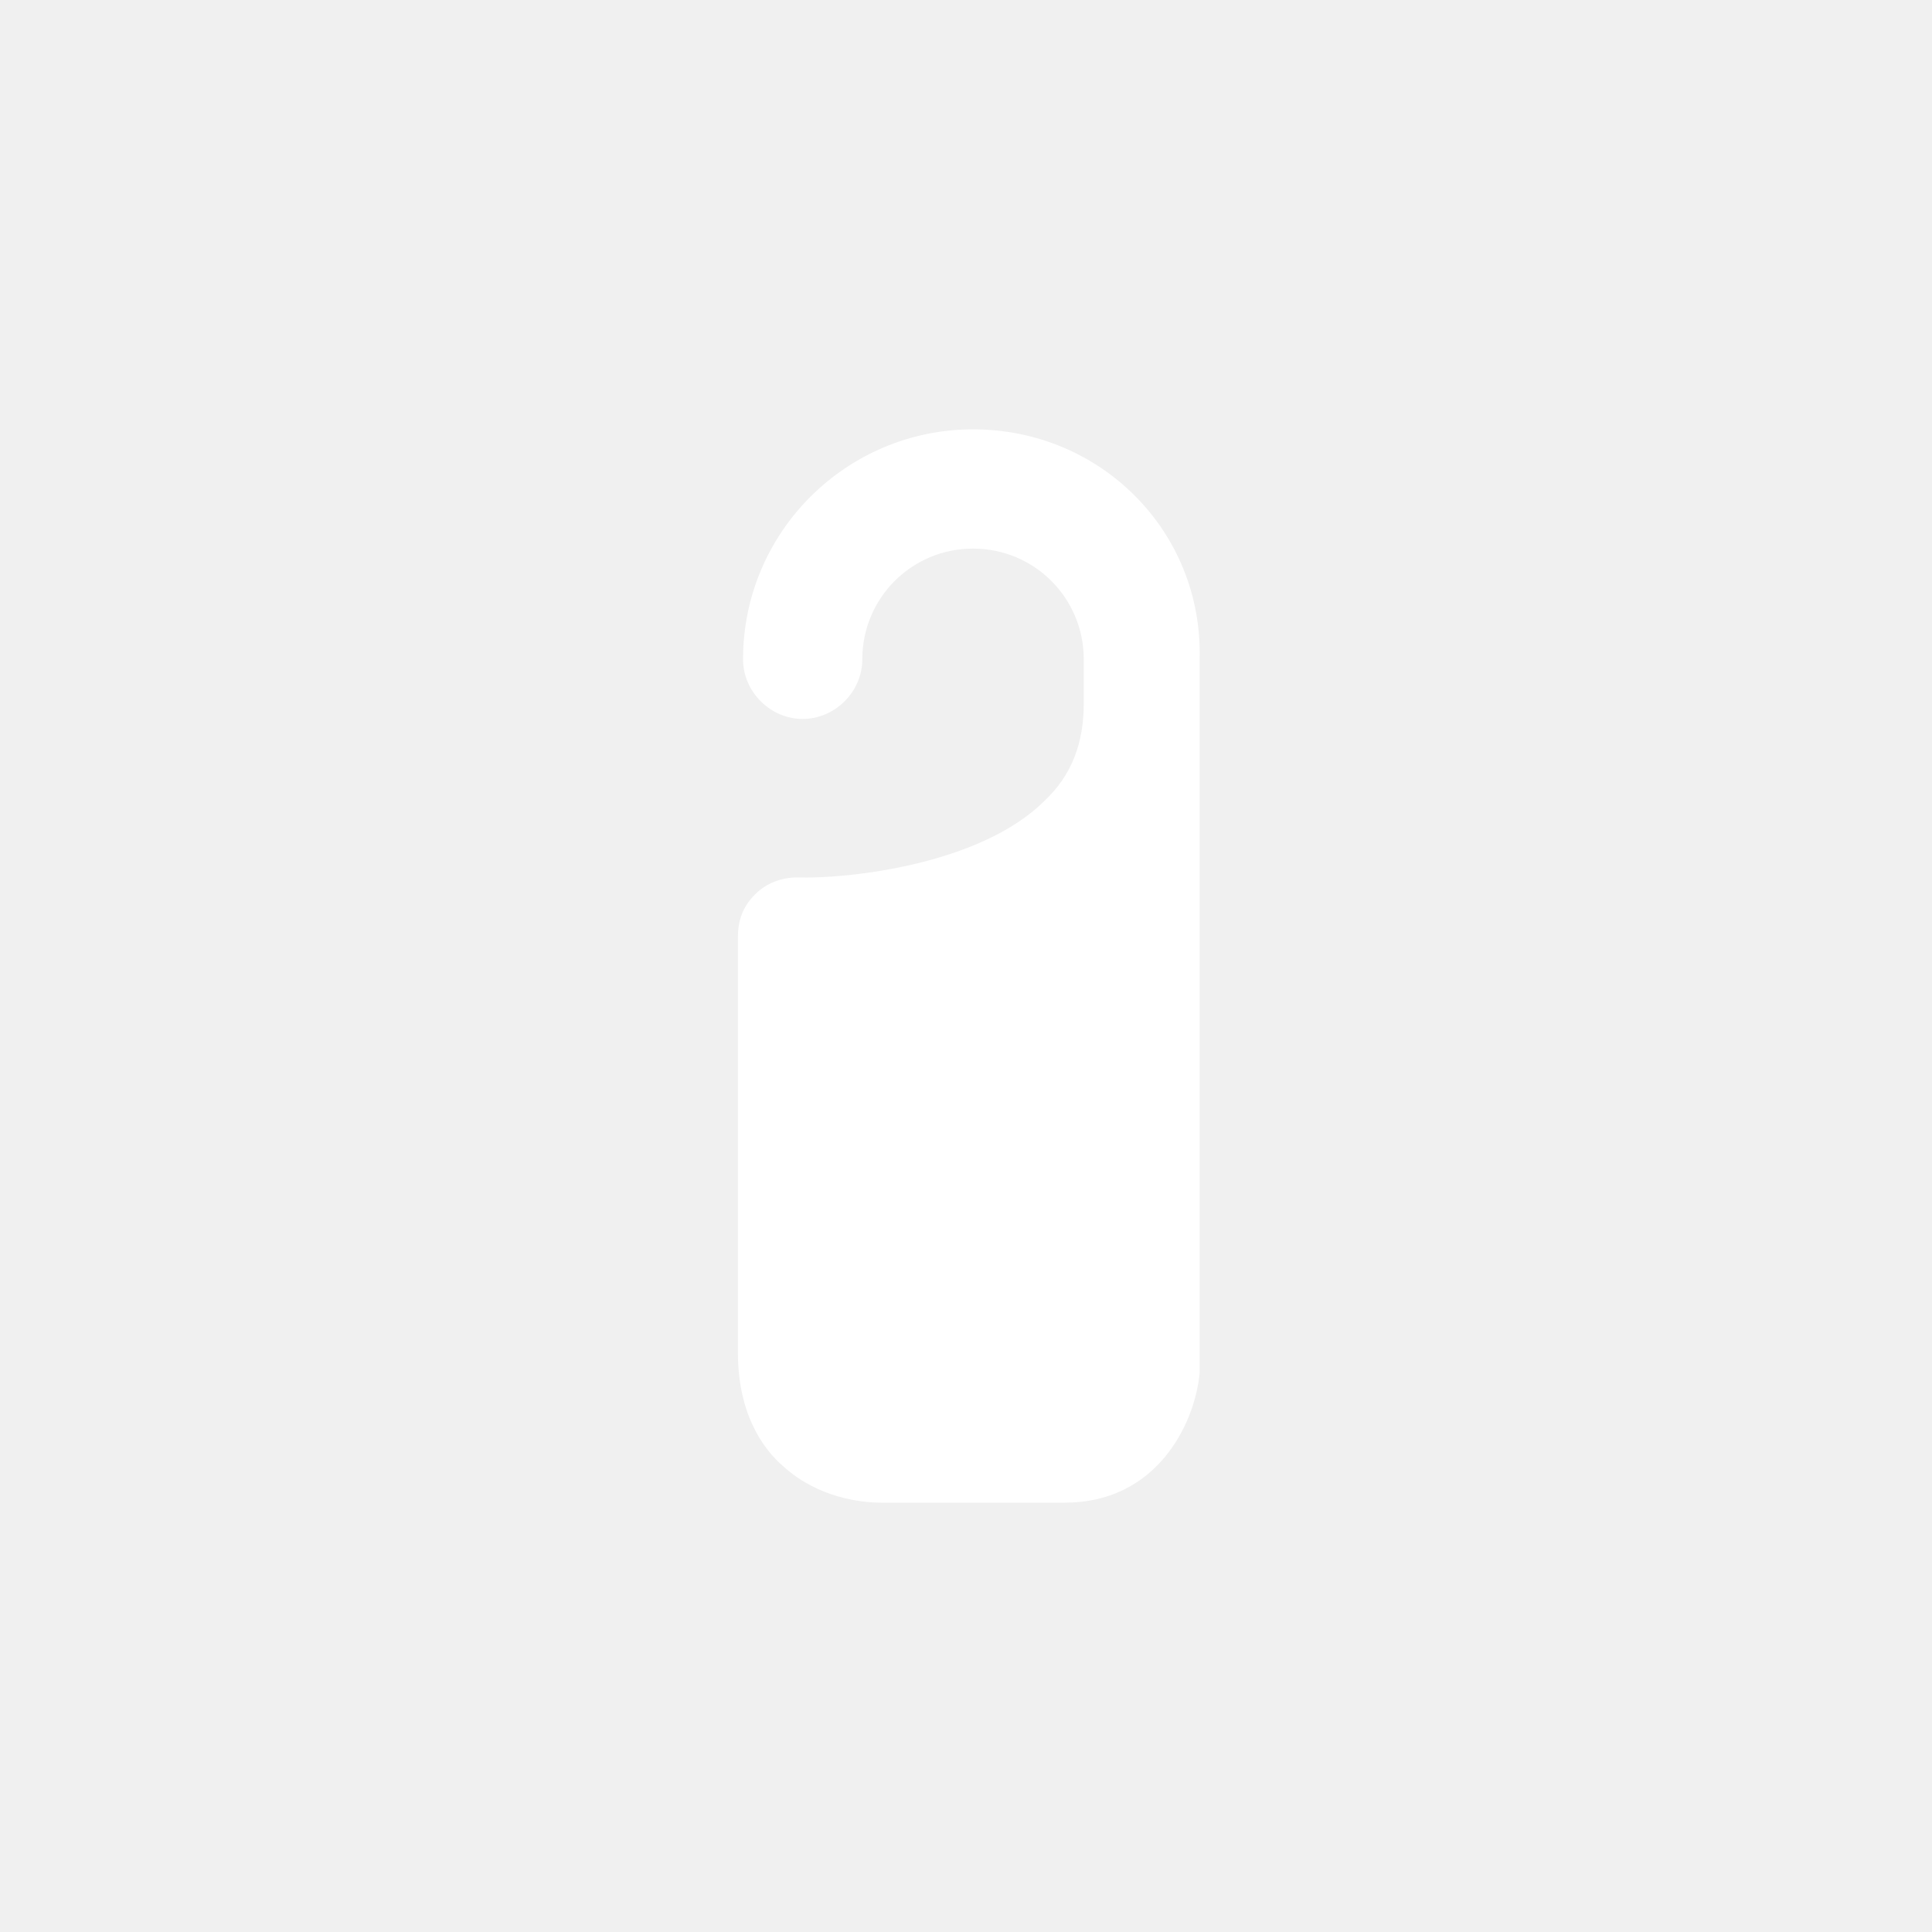
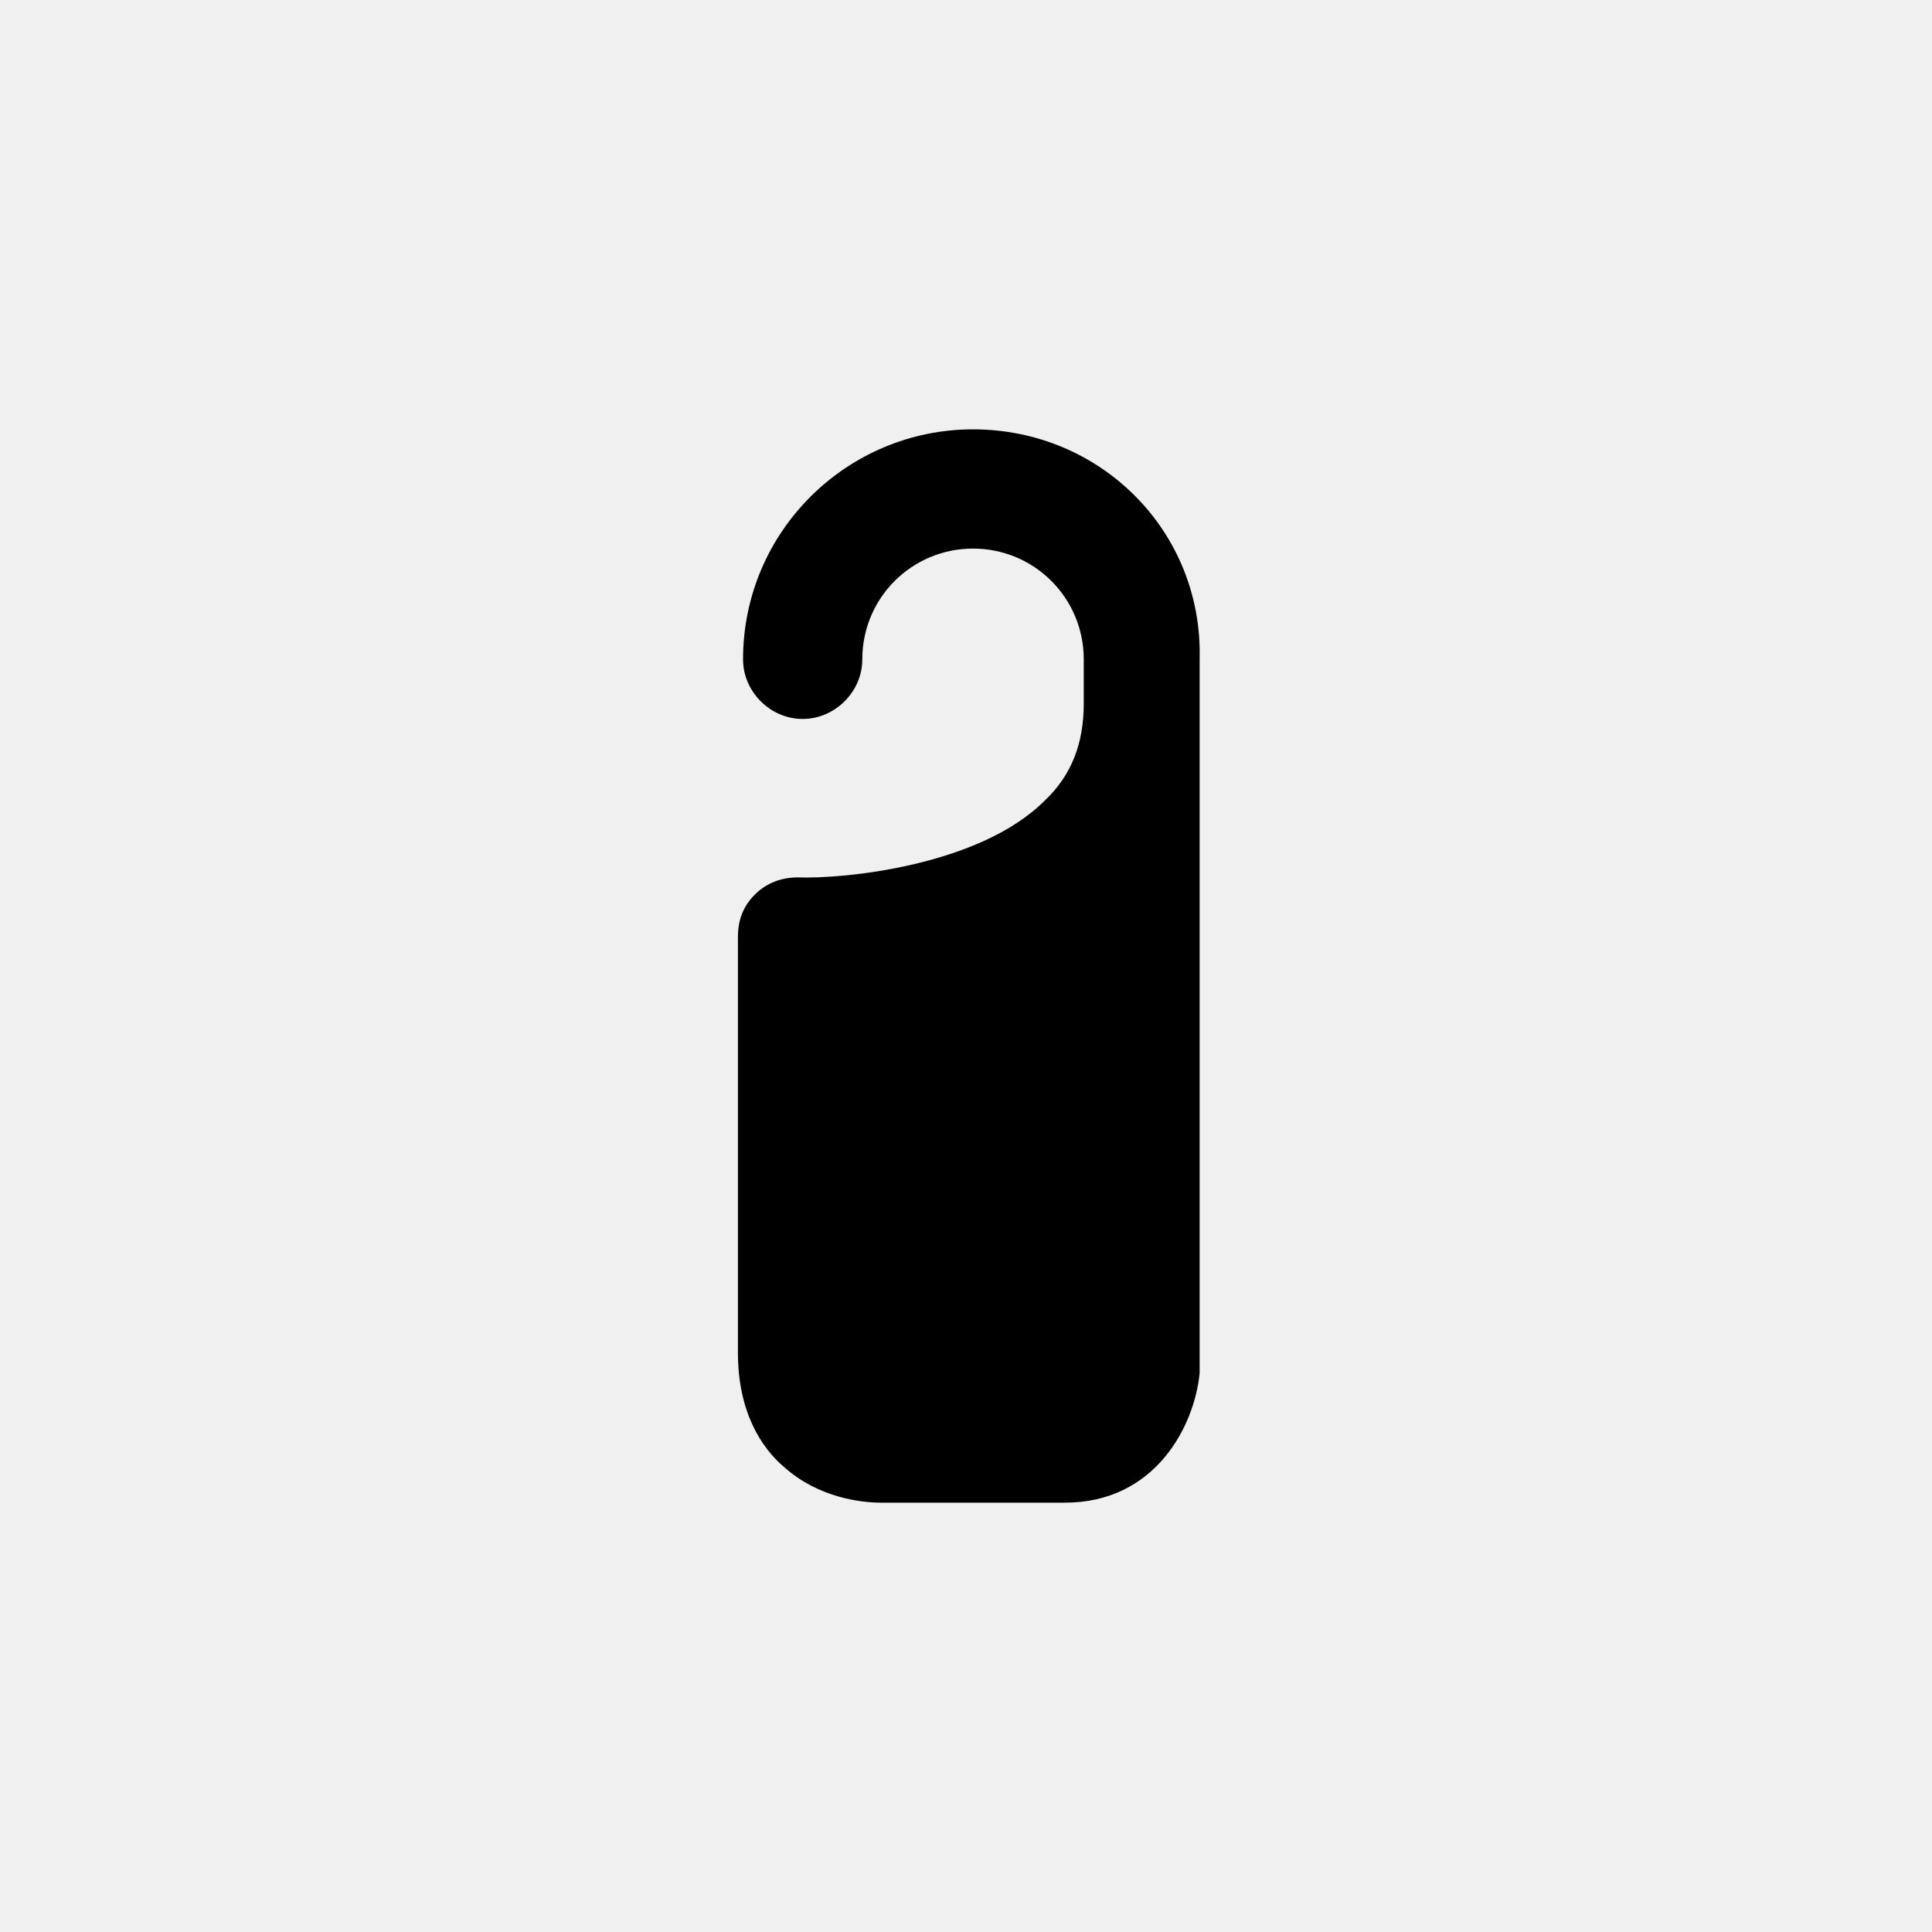
<svg xmlns="http://www.w3.org/2000/svg" width="40px" height="40px" viewBox="0 0 40 40" version="1.1">
-   <g id="Symbols" stroke="none" stroke-width="1" fill="none" fill-rule="evenodd">
+   <g id="Symbols" stroke="none" stroke-width="1">
    <g id="navbar-/-main-/-reduce" transform="translate(-16, -170)">
-       <g id="icon-/-menu-/-logement-copy-2" transform="translate(16, 170)" fill="#FFFFFF">
-         <path d="M20.146,8.889 C17.535,8.889 15.384,11.005 15.384,13.651 C15.384,14.321 15.948,14.885 16.618,14.885 C17.288,14.885 17.853,14.321 17.853,13.651 C17.853,12.381 18.876,11.358 20.146,11.358 C21.415,11.358 22.438,12.381 22.438,13.651 L22.438,14.568 C22.438,15.379 22.191,16.049 21.627,16.578 C20.287,17.919 17.5,18.201 16.512,18.166 C16.195,18.166 15.877,18.272 15.631,18.519 C15.384,18.765 15.278,19.048 15.278,19.4 L15.278,28.007 C15.278,29.242 15.772,29.982 16.23,30.37 C16.936,31.005 17.817,31.111 18.241,31.111 C18.311,31.111 18.347,31.111 18.382,31.111 L22.05,31.111 C23.92,31.111 24.731,29.524 24.837,28.43 C24.837,28.395 24.837,28.36 24.837,28.325 L24.837,13.651 C24.907,11.005 22.791,8.889 20.146,8.889 Z" id="Path" fill-rule="nonzero" />
+       <g id="icon-/-menu-/-logement-copy-2" transform="translate(16, 170)">
+         <path d="M20.146,8.889 C17.535,8.889 15.384,11.005 15.384,13.651 C15.384,14.321 15.948,14.885 16.618,14.885 C17.288,14.885 17.853,14.321 17.853,13.651 C17.853,12.381 18.876,11.358 20.146,11.358 C21.415,11.358 22.438,12.381 22.438,13.651 L22.438,14.568 C22.438,15.379 22.191,16.049 21.627,16.578 C20.287,17.919 17.5,18.201 16.512,18.166 C16.195,18.166 15.877,18.272 15.631,18.519 C15.384,18.765 15.278,19.048 15.278,19.4 L15.278,28.007 C15.278,29.242 15.772,29.982 16.23,30.37 C16.936,31.005 17.817,31.111 18.241,31.111 C18.311,31.111 18.347,31.111 18.382,31.111 L22.05,31.111 C23.92,31.111 24.731,29.524 24.837,28.43 C24.837,28.395 24.837,28.36 24.837,28.325 L24.837,13.651 C24.907,11.005 22.791,8.889 20.146,8.889 Z" id="Path" />
      </g>
    </g>
  </g>
</svg>
